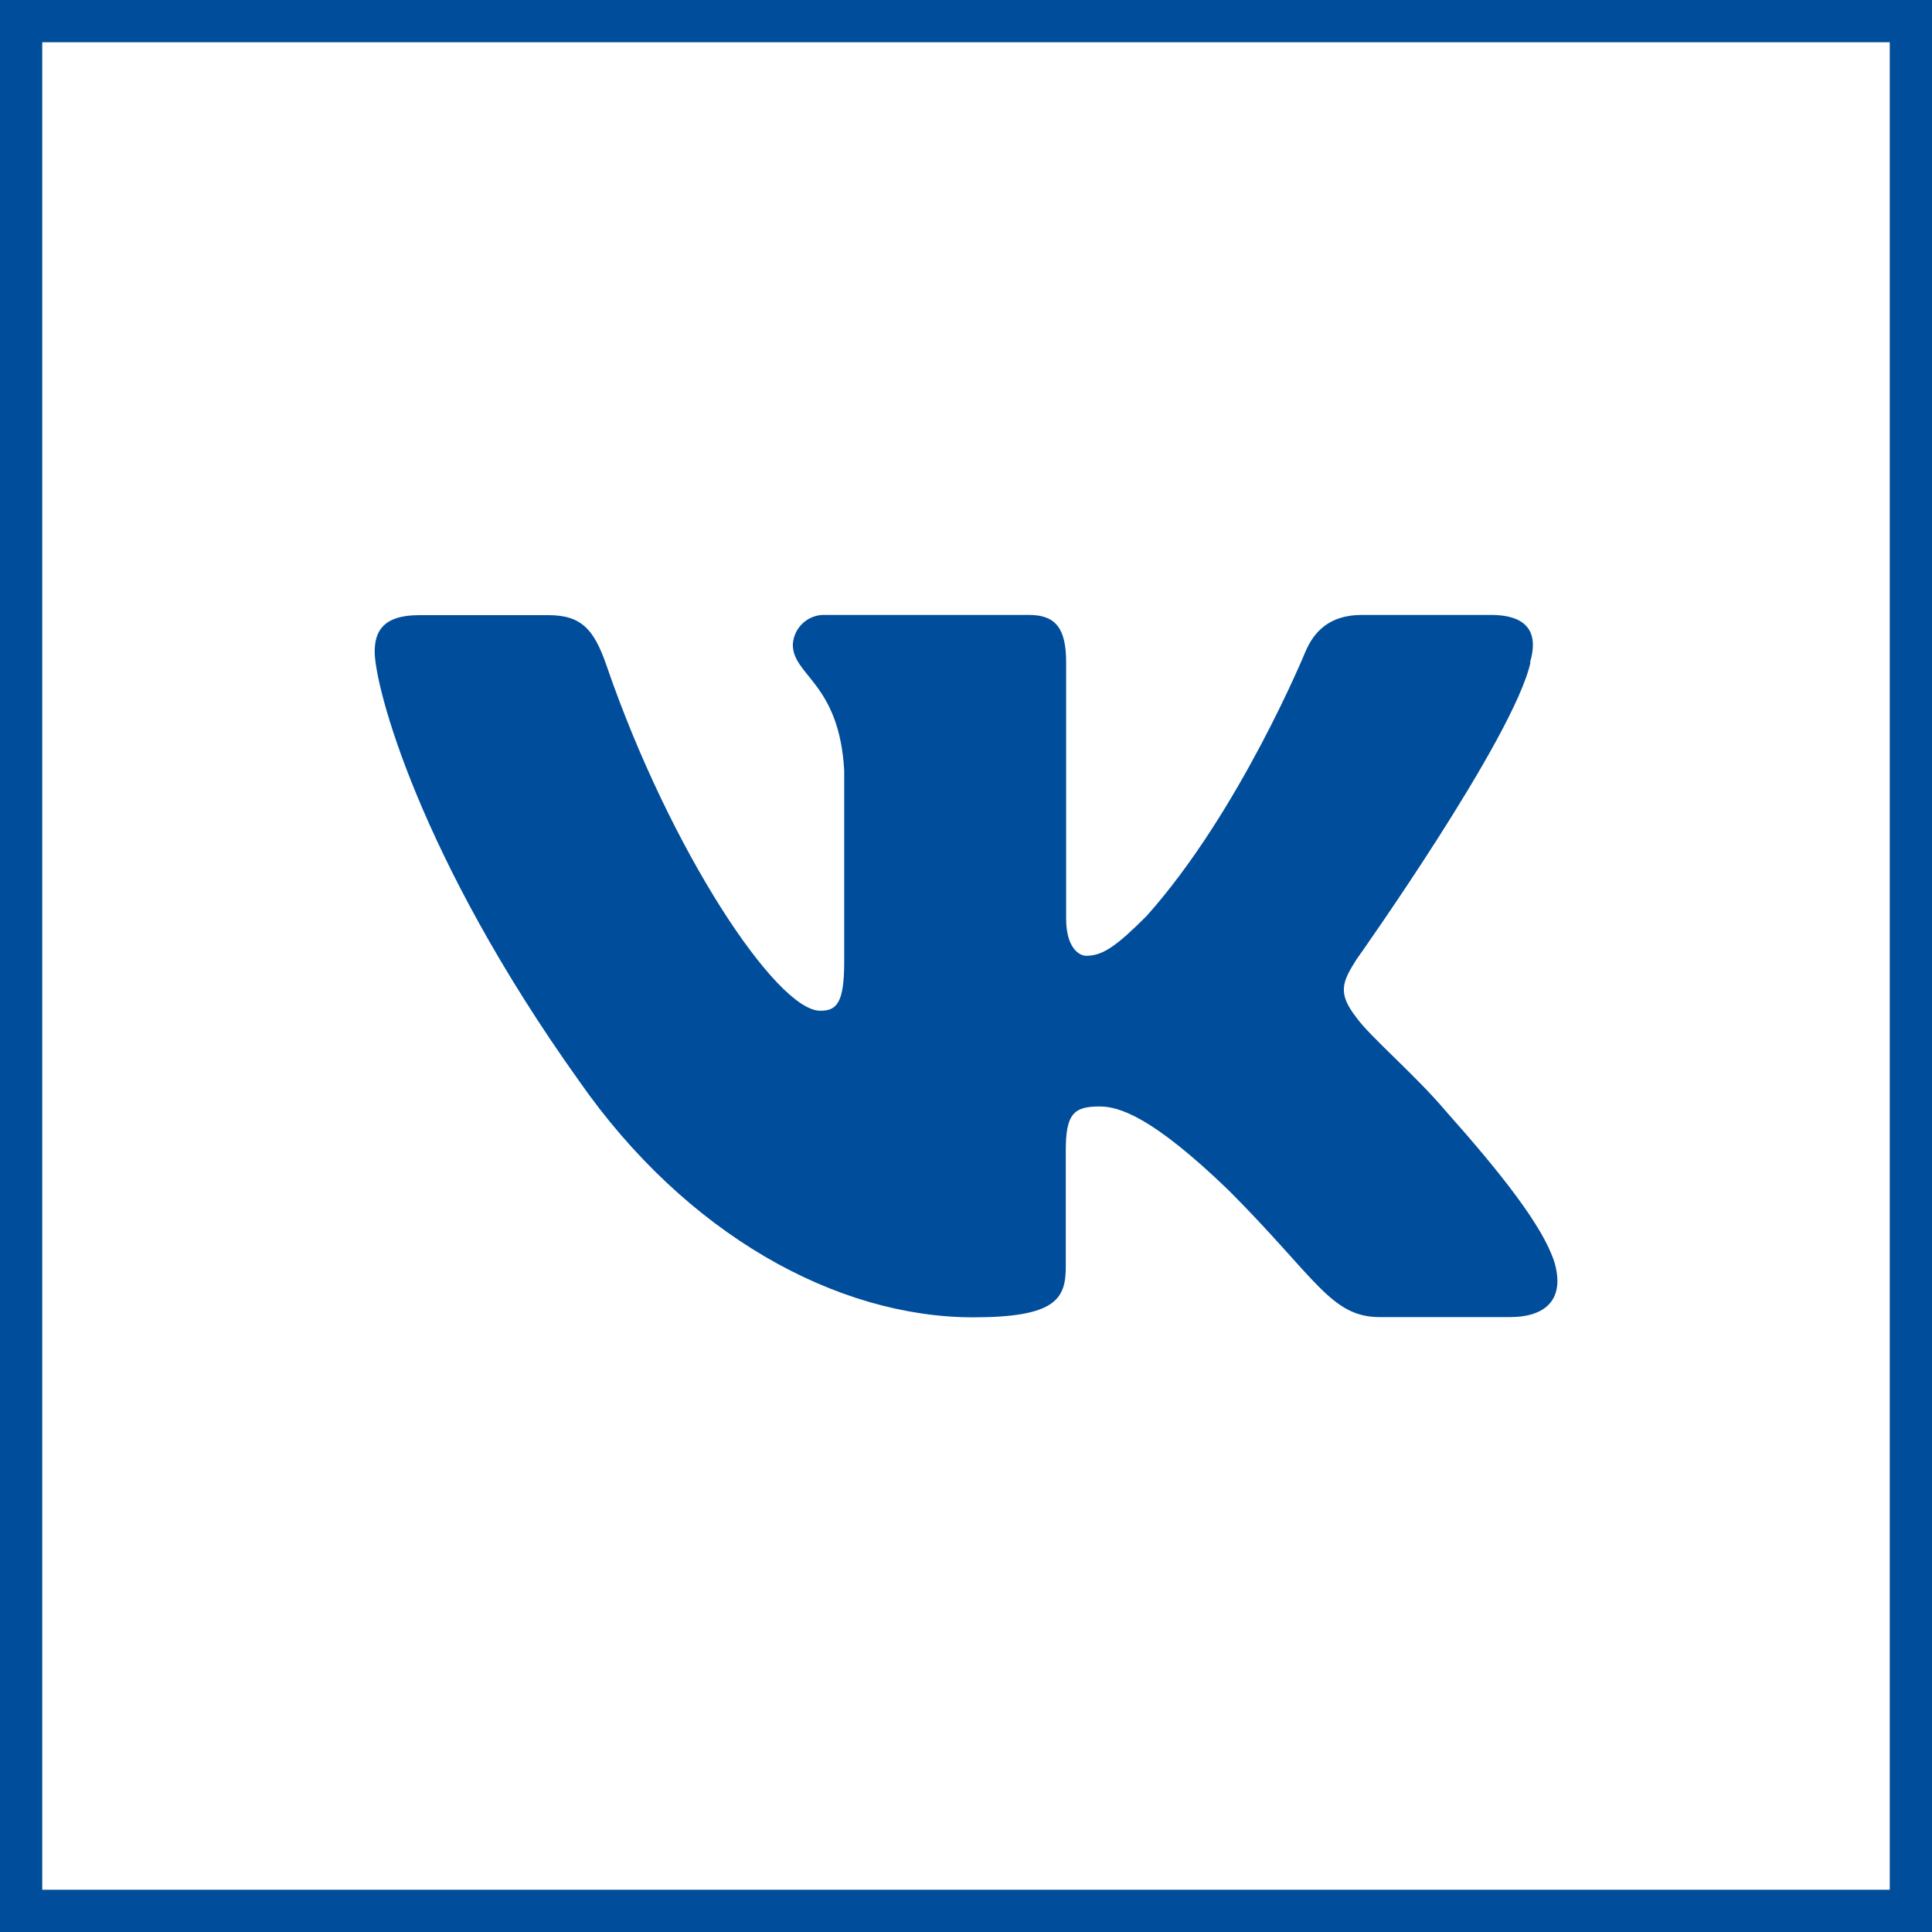
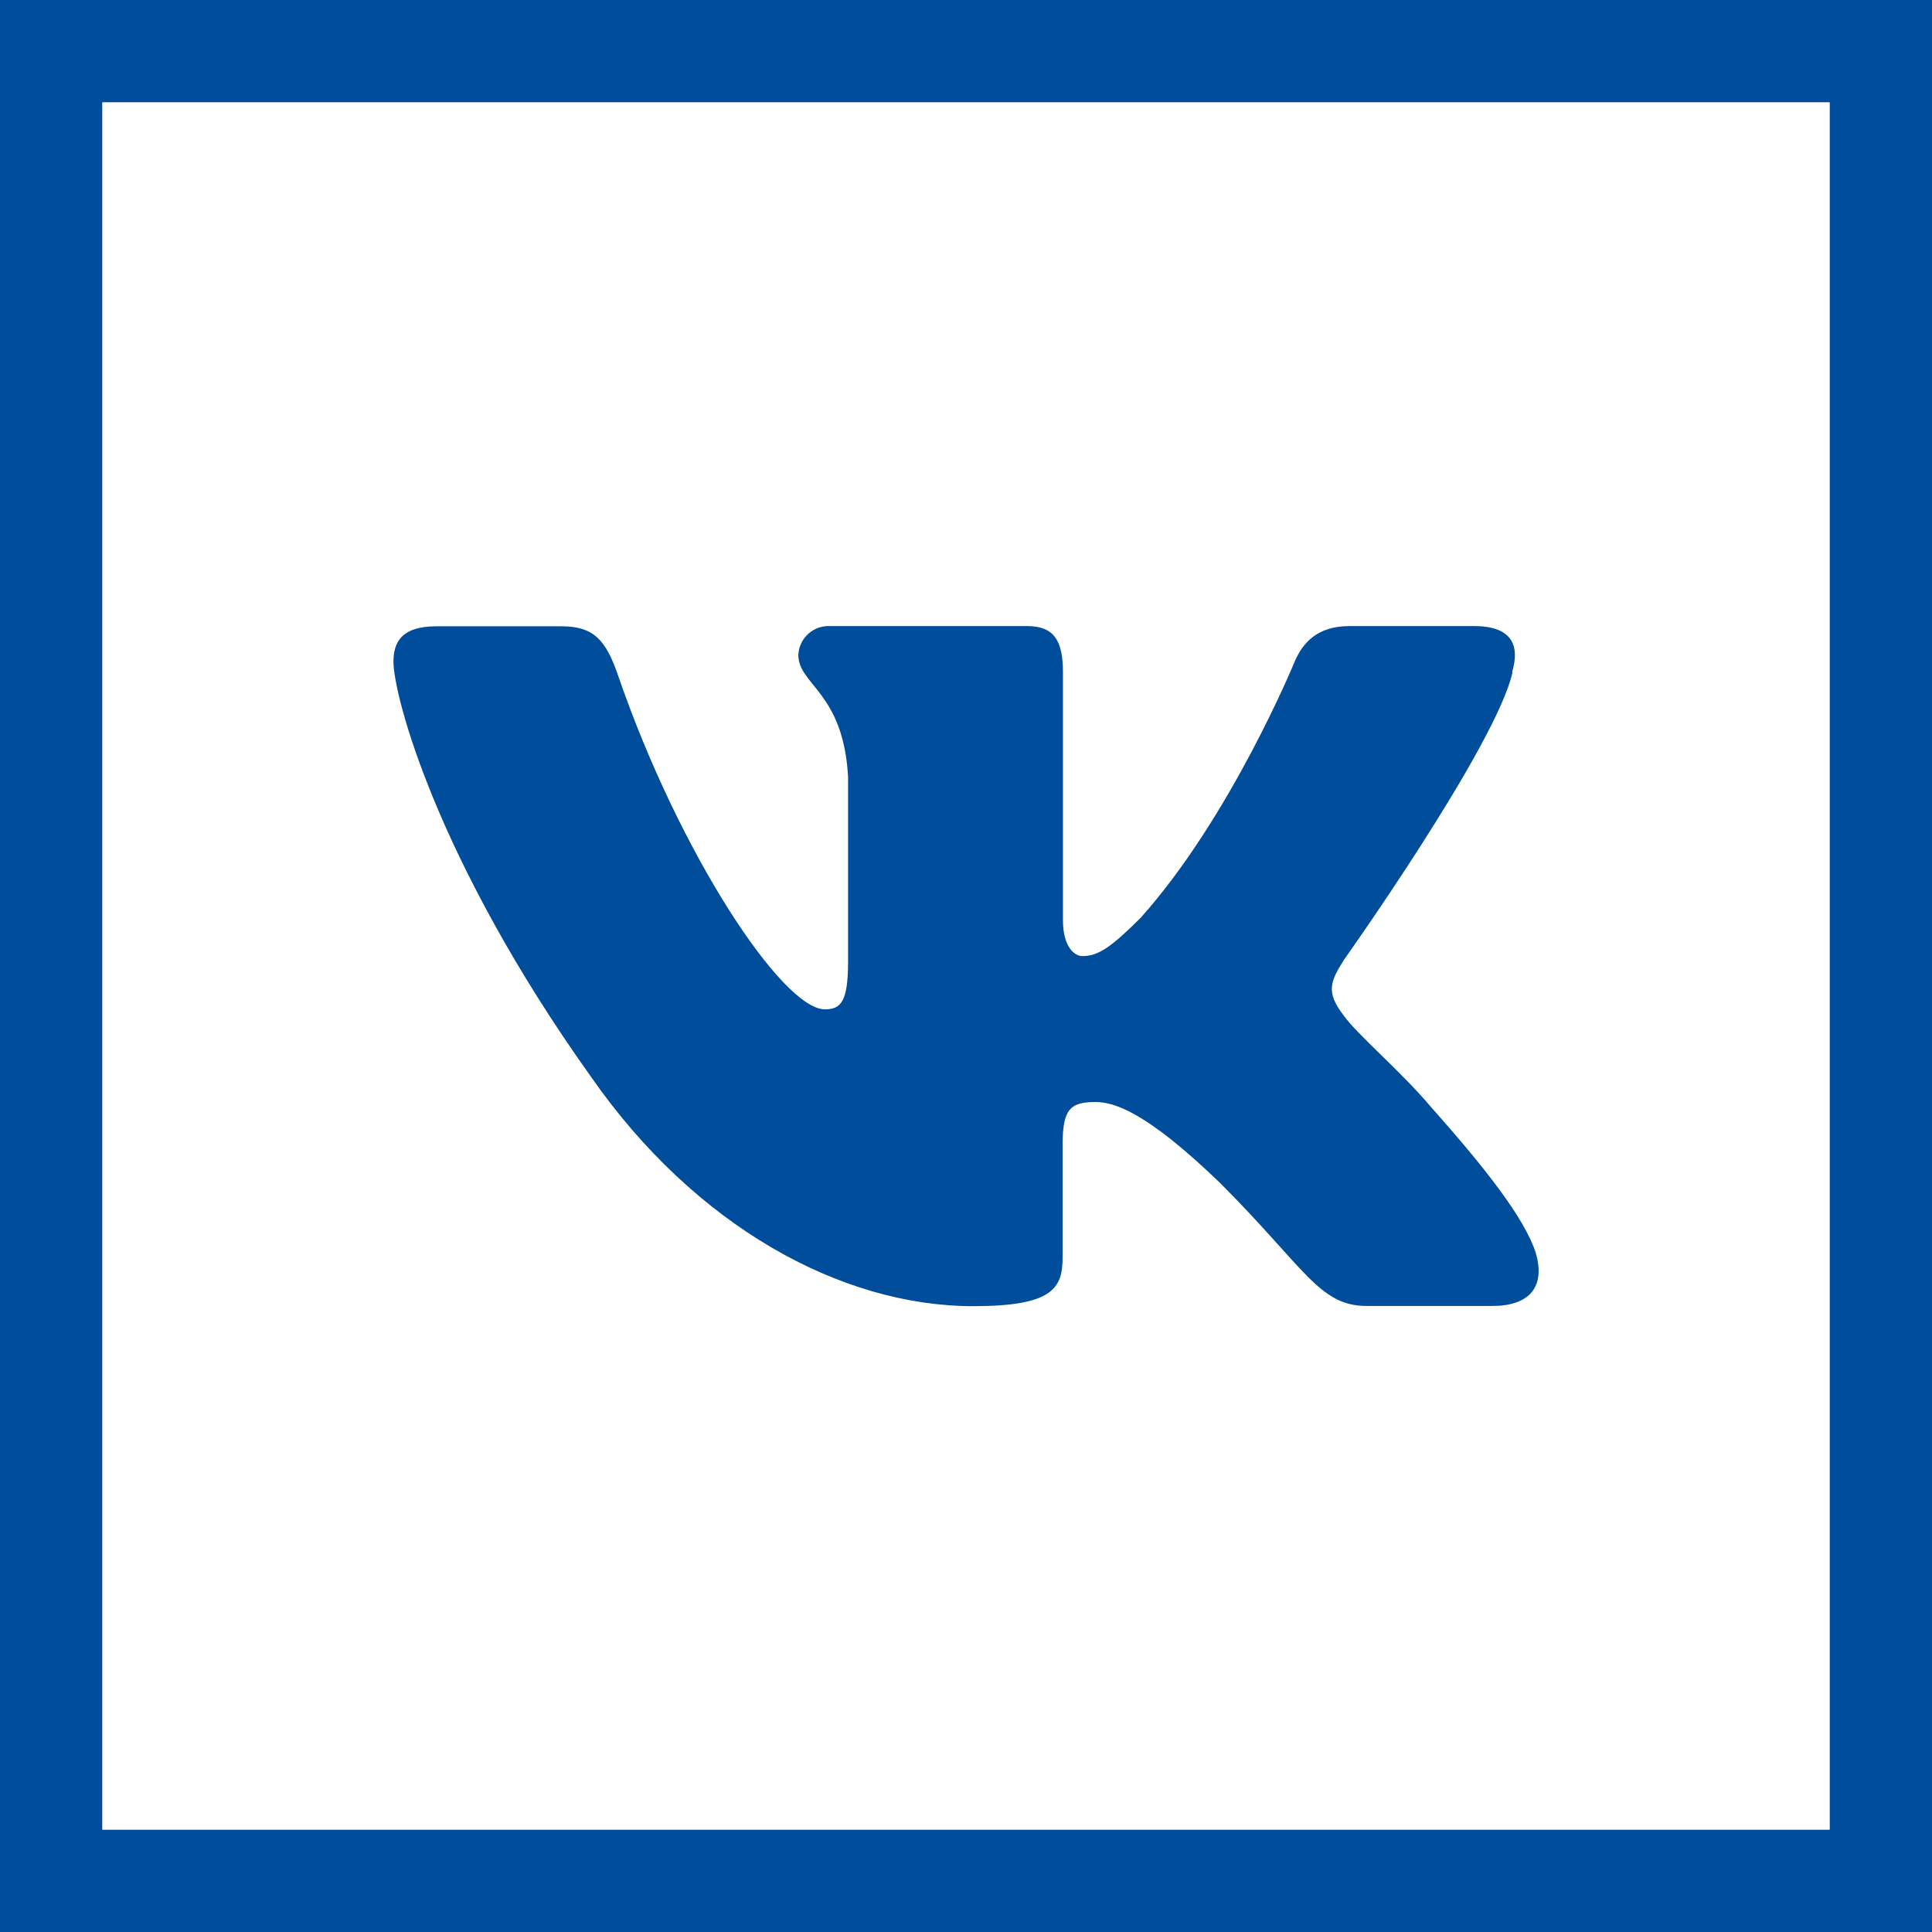
- <svg xmlns="http://www.w3.org/2000/svg" id="Слой_1" data-name="Слой 1" viewBox="0 0 365.89 365.89">
+ <svg xmlns="http://www.w3.org/2000/svg" id="Слой_1" data-name="Слой 1" viewBox="0 0 377.89 377.89">
  <defs>
-     <style>.cls-1{fill:none;stroke:#004e9b;stroke-miterlimit:10;stroke-width:8px;}.cls-2{fill:#004e9b;fill-rule:evenodd;}</style>
+     <style>.cls-1{fill:none;stroke:#004e9b;stroke-miterlimit:10;stroke-width:20px;}.cls-2{fill:#004e9b;fill-rule:evenodd;}</style>
  </defs>
-   <rect class="cls-1" x="4" y="4" width="357.89" height="357.89" />
-   <path class="cls-2" d="M389.86,260.38c1.56-5.19,0-9-7.41-9H358c-6.23,0-9.1,3.29-10.66,6.93,0,0-12.46,30.36-30.1,50.09-5.71,5.71-8.3,7.53-11.42,7.53-1.56,0-3.81-1.82-3.81-7V260.38c0-6.23-1.81-9-7-9H256.48a5.91,5.91,0,0,0-6.23,5.63c0,5.9,8.82,7.27,9.73,23.88V317c0,7.91-1.43,9.34-4.54,9.34-8.3,0-28.5-30.5-40.48-65.4-2.35-6.78-4.7-9.52-11-9.52h-24.5c-7,0-8.4,3.29-8.4,6.93,0,6.49,8.3,38.67,38.67,81.23,20.24,29.06,48.76,44.82,74.71,44.82,15.57,0,17.5-3.5,17.5-9.53v-22c0-7,1.48-8.4,6.41-8.4,3.63,0,9.86,1.82,24.39,15.83,16.61,16.61,19.35,24.06,28.69,24.06H386c7,0,10.5-3.5,8.48-10.41-2.21-6.88-10.14-16.87-20.66-28.71-5.71-6.75-14.27-14-16.87-17.65-3.63-4.67-2.59-6.75,0-10.9,0,0,29.84-42,33-56.31h0Z" transform="translate(-100.1 -134.92)" />
+   <rect class="cls-1" x="10" y="10" width="357.89" height="357.89" />
+   <path class="cls-2" d="M389.86,260.38c1.56-5.19,0-9-7.41-9H358c-6.23,0-9.1,3.29-10.66,6.93,0,0-12.46,30.36-30.1,50.09-5.71,5.71-8.3,7.53-11.42,7.53-1.56,0-3.81-1.82-3.81-7V260.38c0-6.23-1.81-9-7-9H256.48a5.91,5.91,0,0,0-6.23,5.63c0,5.9,8.82,7.27,9.73,23.88V317c0,7.91-1.43,9.34-4.54,9.34-8.3,0-28.5-30.5-40.48-65.4-2.35-6.78-4.7-9.52-11-9.52h-24.5c-7,0-8.4,3.29-8.4,6.93,0,6.49,8.3,38.67,38.67,81.23,20.24,29.06,48.76,44.82,74.71,44.82,15.57,0,17.5-3.5,17.5-9.53v-22c0-7,1.48-8.4,6.41-8.4,3.63,0,9.86,1.82,24.39,15.83,16.61,16.61,19.35,24.06,28.69,24.06H386c7,0,10.5-3.5,8.48-10.41-2.21-6.88-10.14-16.87-20.66-28.71-5.71-6.75-14.27-14-16.87-17.65-3.63-4.67-2.59-6.75,0-10.9,0,0,29.84-42,33-56.31h0Z" transform="translate(-94.1 -128.92)" />
</svg>
